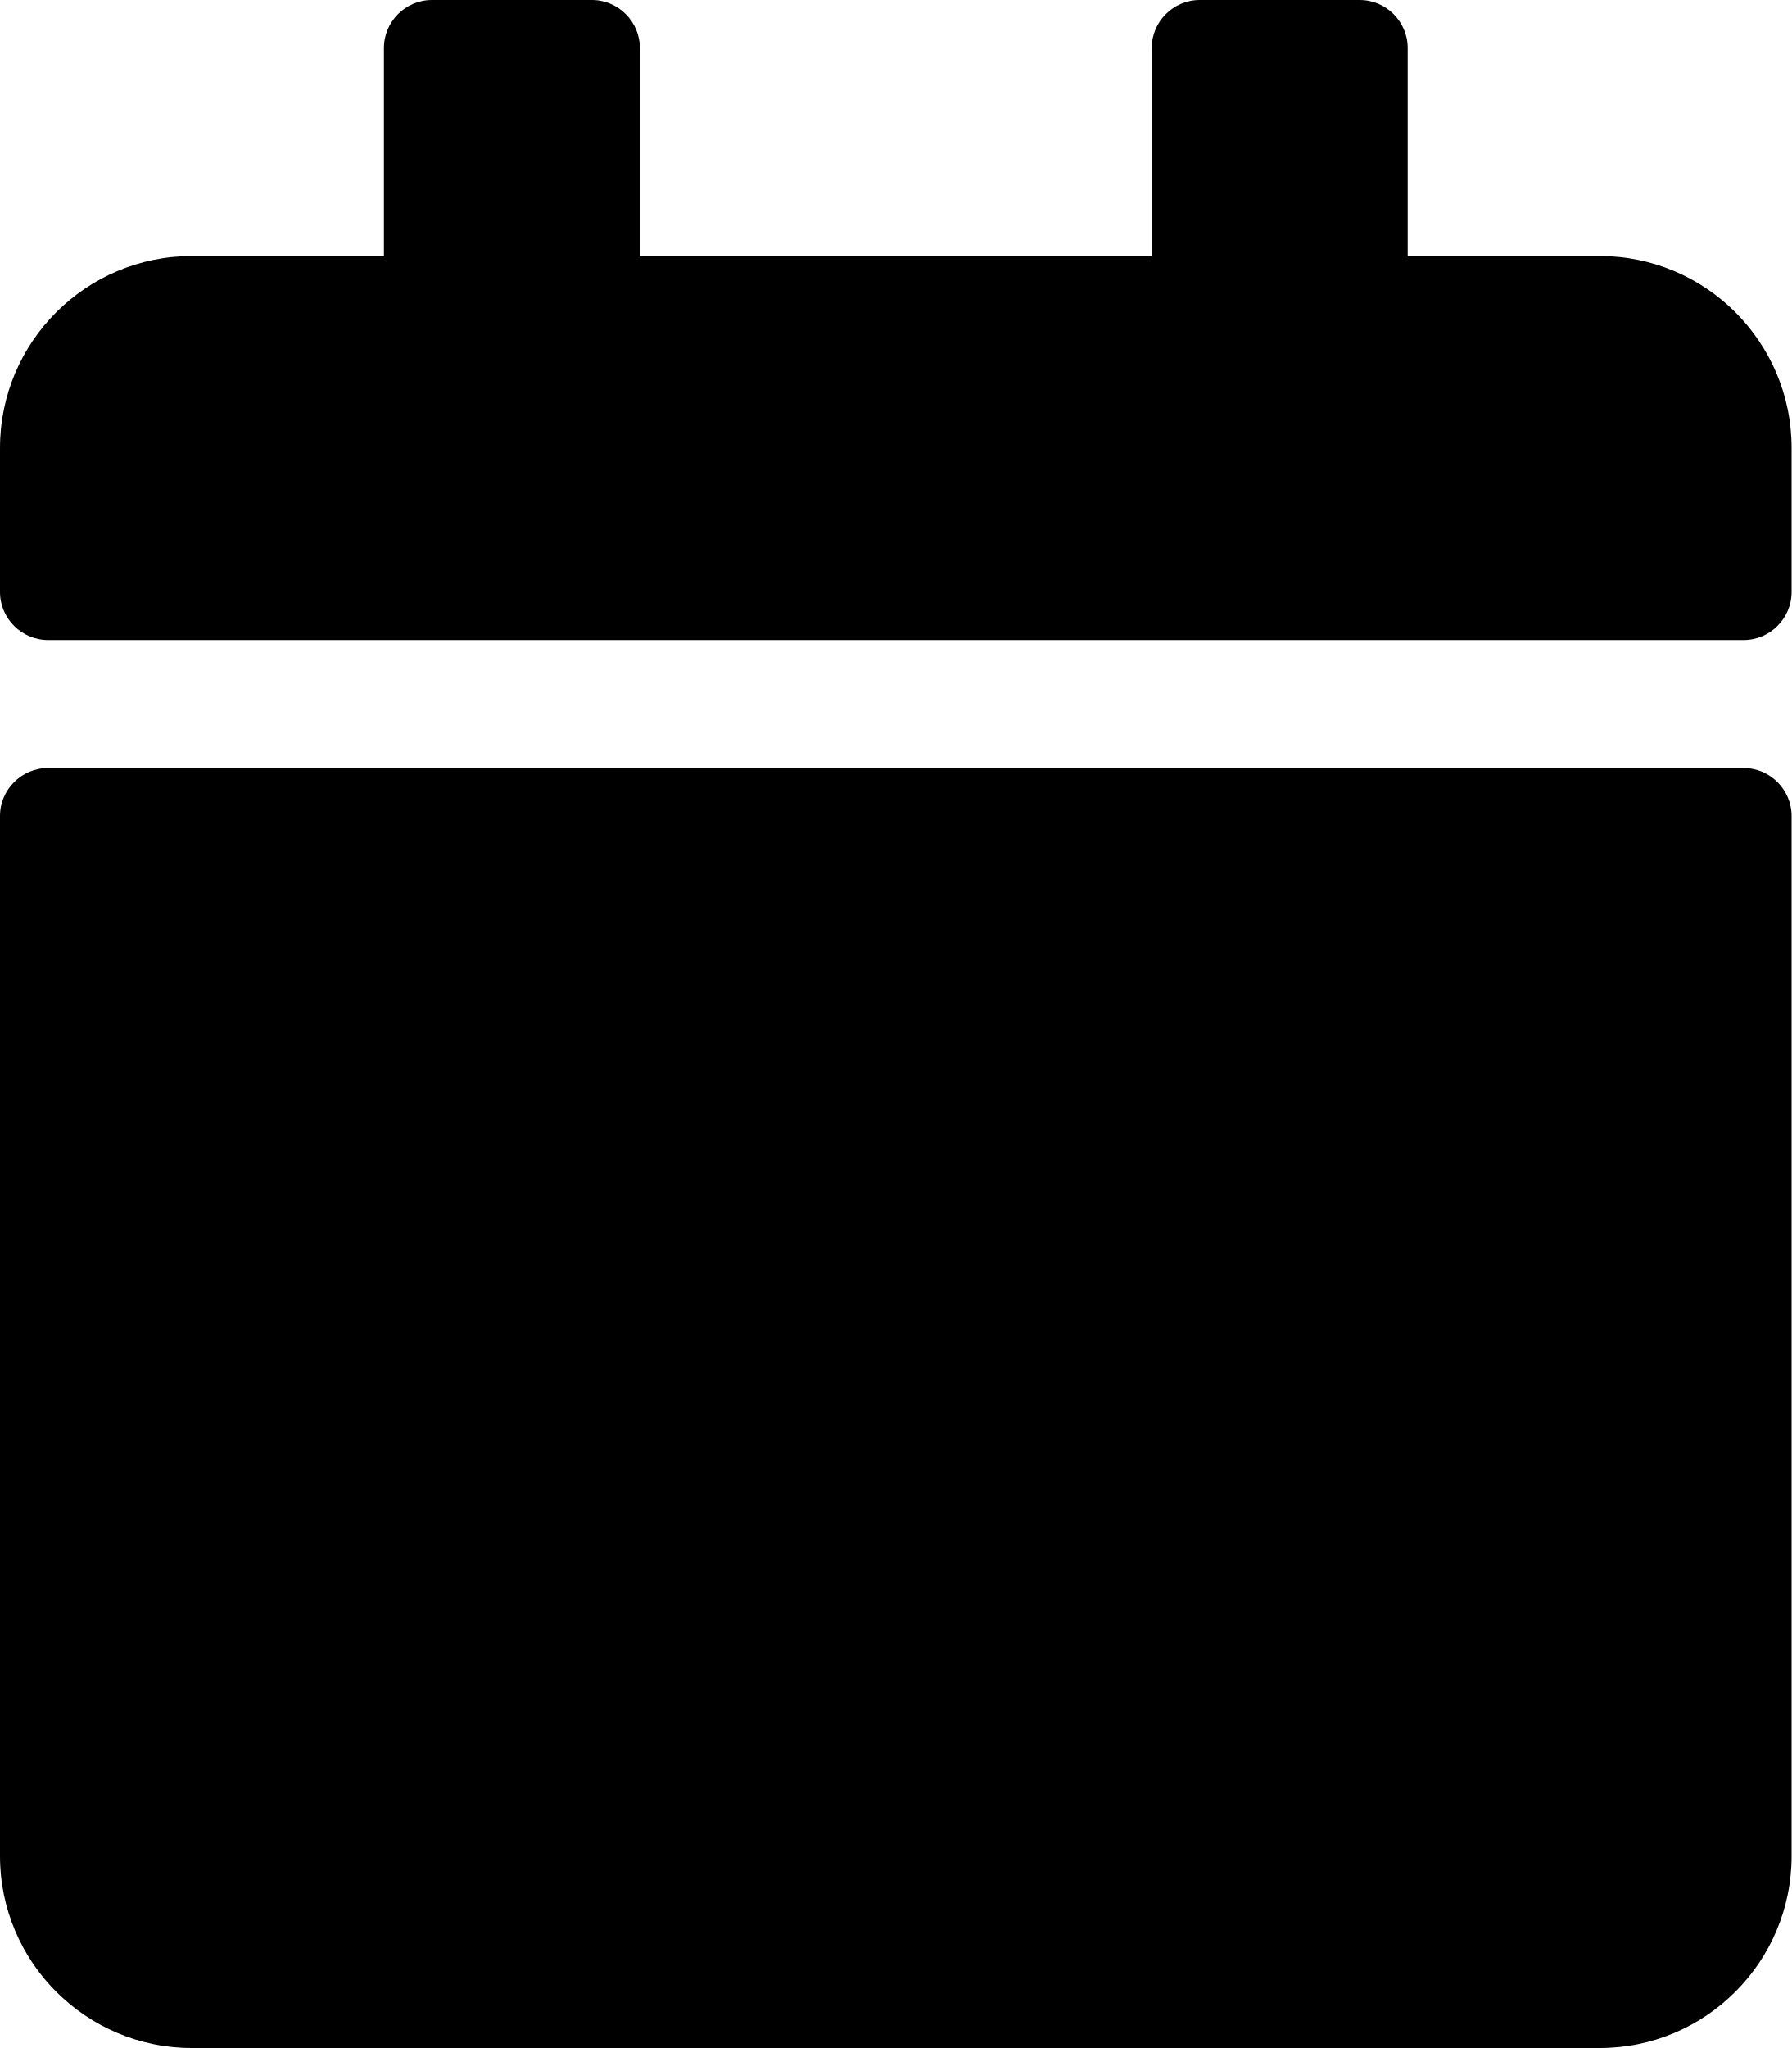
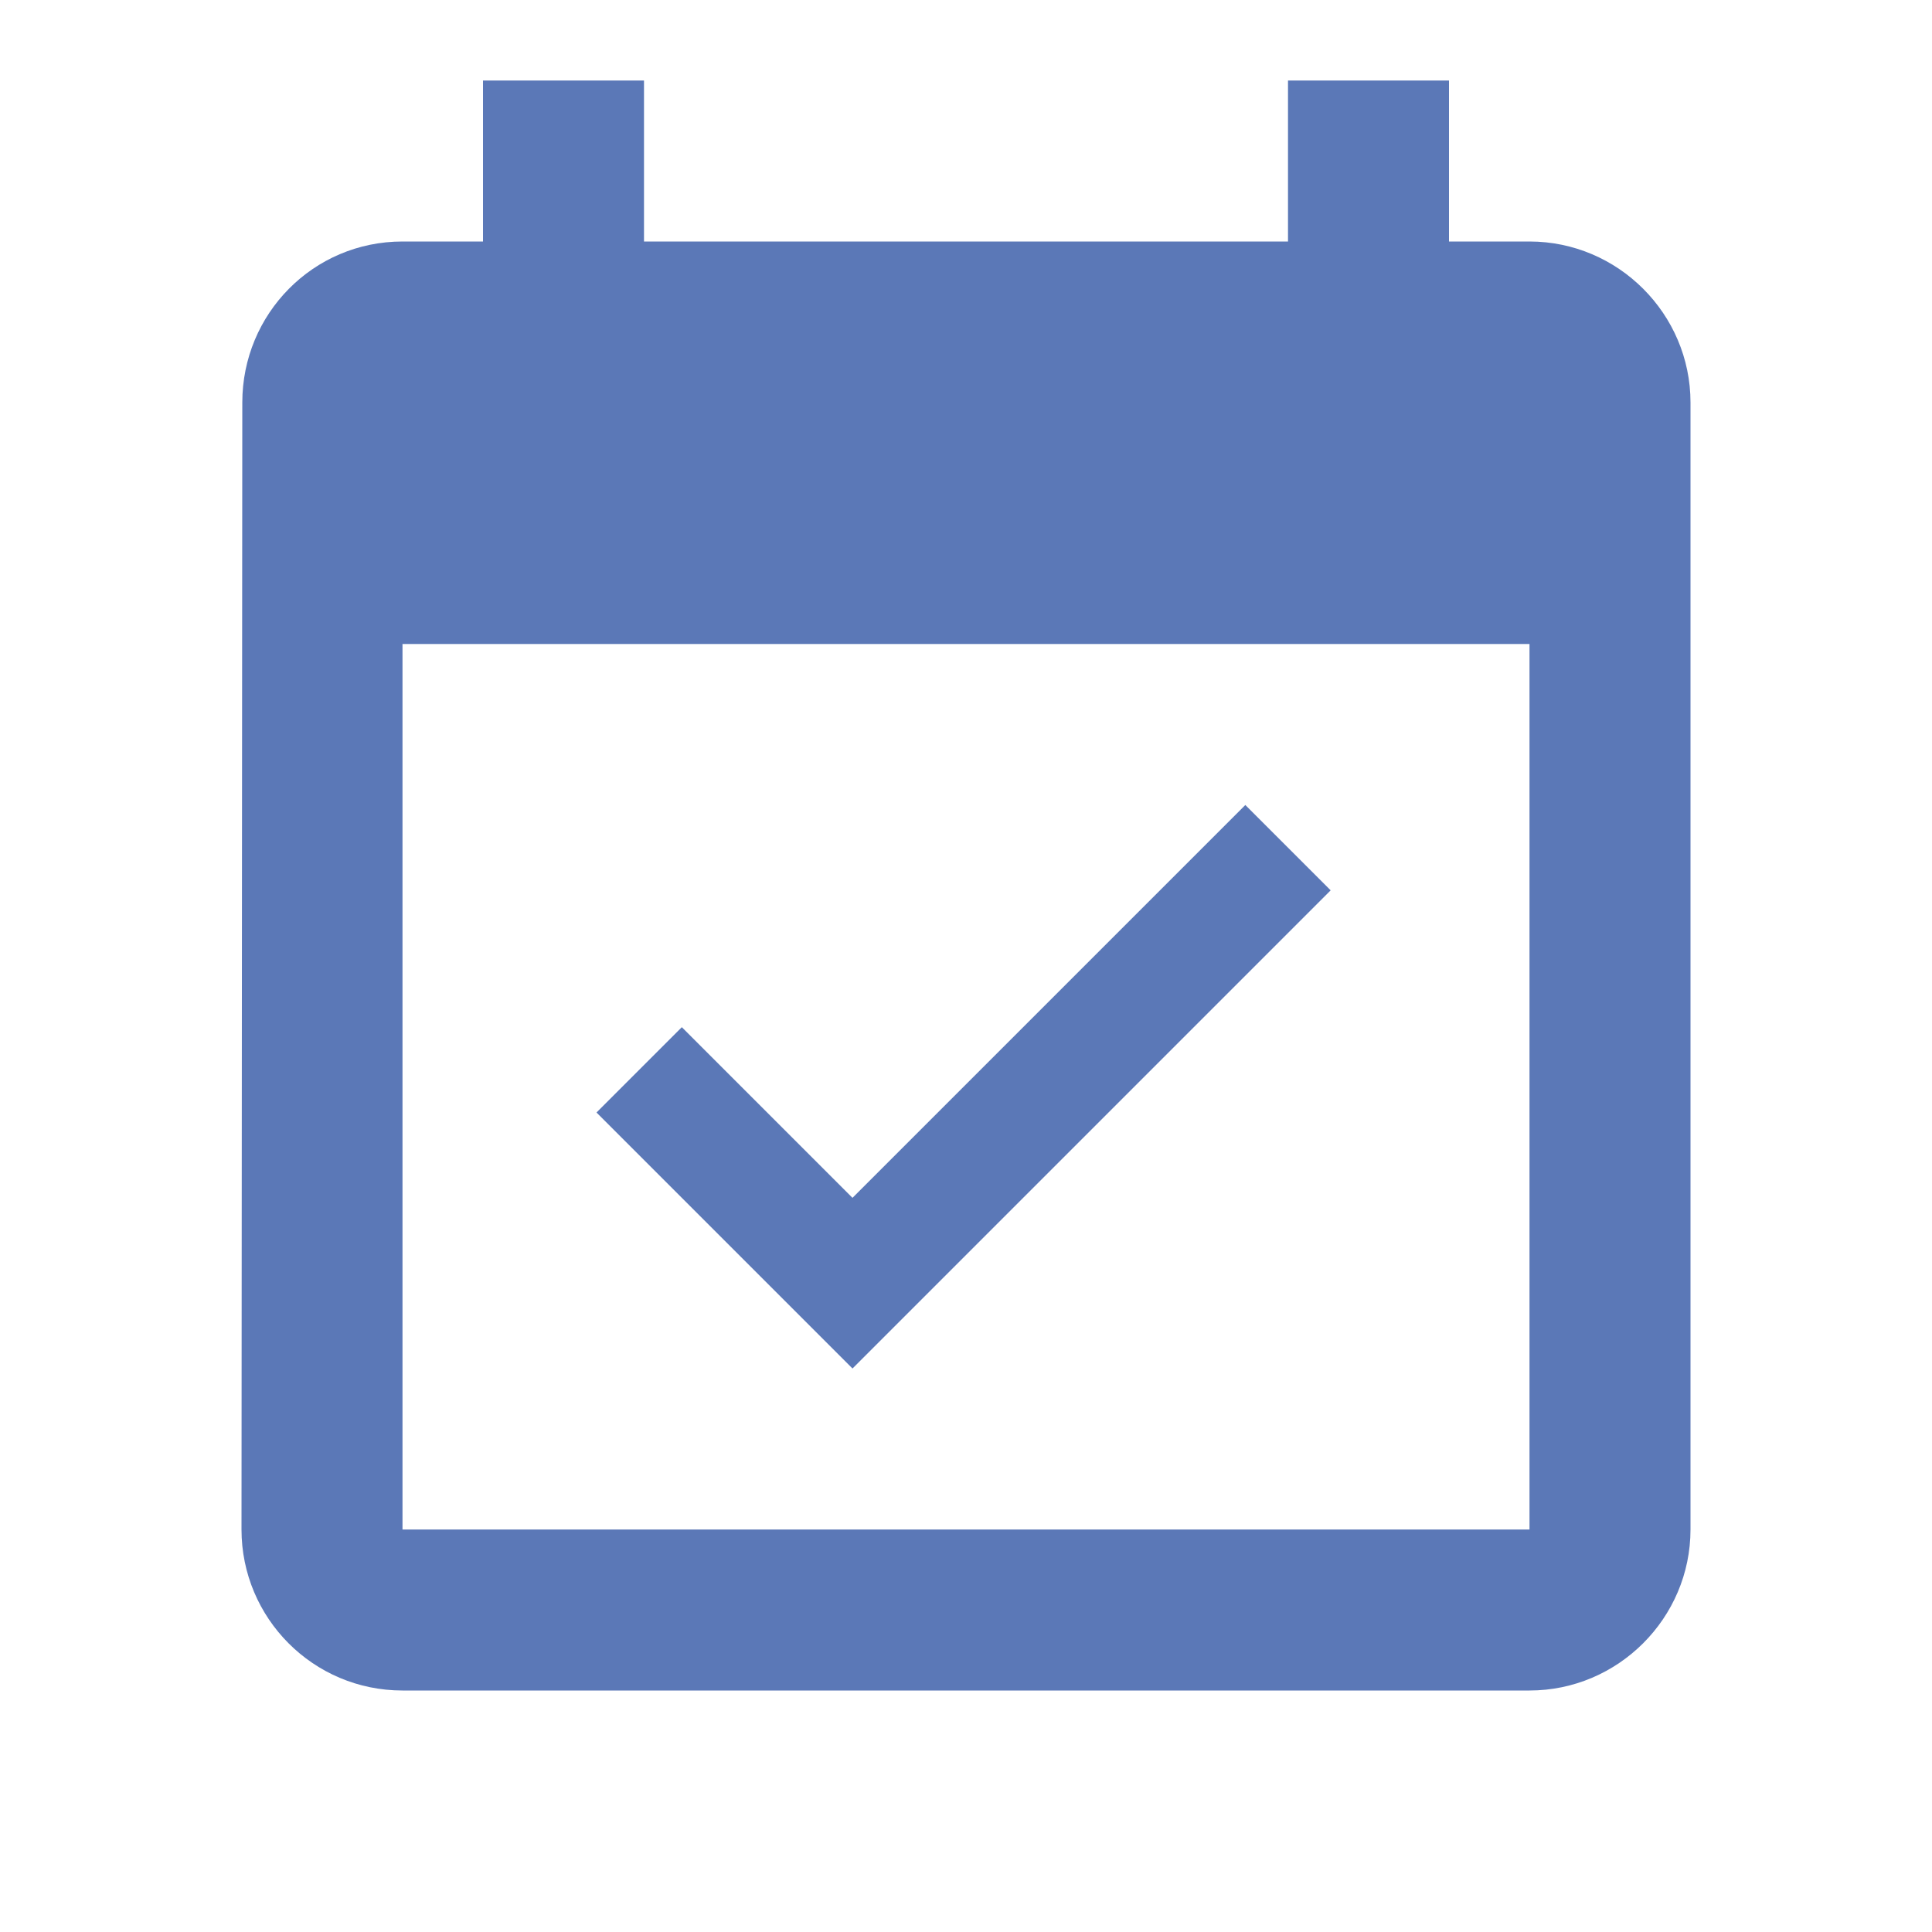
- <svg xmlns="http://www.w3.org/2000/svg" aria-hidden="true" focusable="false" data-prefix="fas" data-icon="calendar" class="svg-inline--fa fa-calendar fa-w-14" role="img" viewBox="0 0 448 512">
-   <path fill="currentColor" d="M12 192h424c6.6 0 12 5.4 12 12v260c0 26.5-21.5 48-48 48H48c-26.5 0-48-21.5-48-48V204c0-6.6 5.4-12 12-12zm436-44v-36c0-26.5-21.5-48-48-48h-48V12c0-6.6-5.4-12-12-12h-40c-6.6 0-12 5.4-12 12v52H160V12c0-6.6-5.4-12-12-12h-40c-6.6 0-12 5.4-12 12v52H48C21.5 64 0 85.5 0 112v36c0 6.6 5.4 12 12 12h424c6.6 0 12-5.4 12-12z" />
+ <svg xmlns="http://www.w3.org/2000/svg" height="24" viewBox="0 0 24 24" width="24">
+   <path d="M0 0h24v24H0z" fill="none" />
+   <path d="M16.53 11.06L15.47 10l-4.88 4.88-2.12-2.12-1.06 1.06L10.59 17l5.94-5.94zM19 3h-1V1h-2v2H8V1H6v2H5c-1.11 0-1.99.9-1.99 2L3 19c0 1.1.89 2 2 2h14c1.1 0 2-.9 2-2V5c0-1.1-.9-2-2-2zm0 16H5V8h14v11z" fill="#5b78b7" />
</svg>
